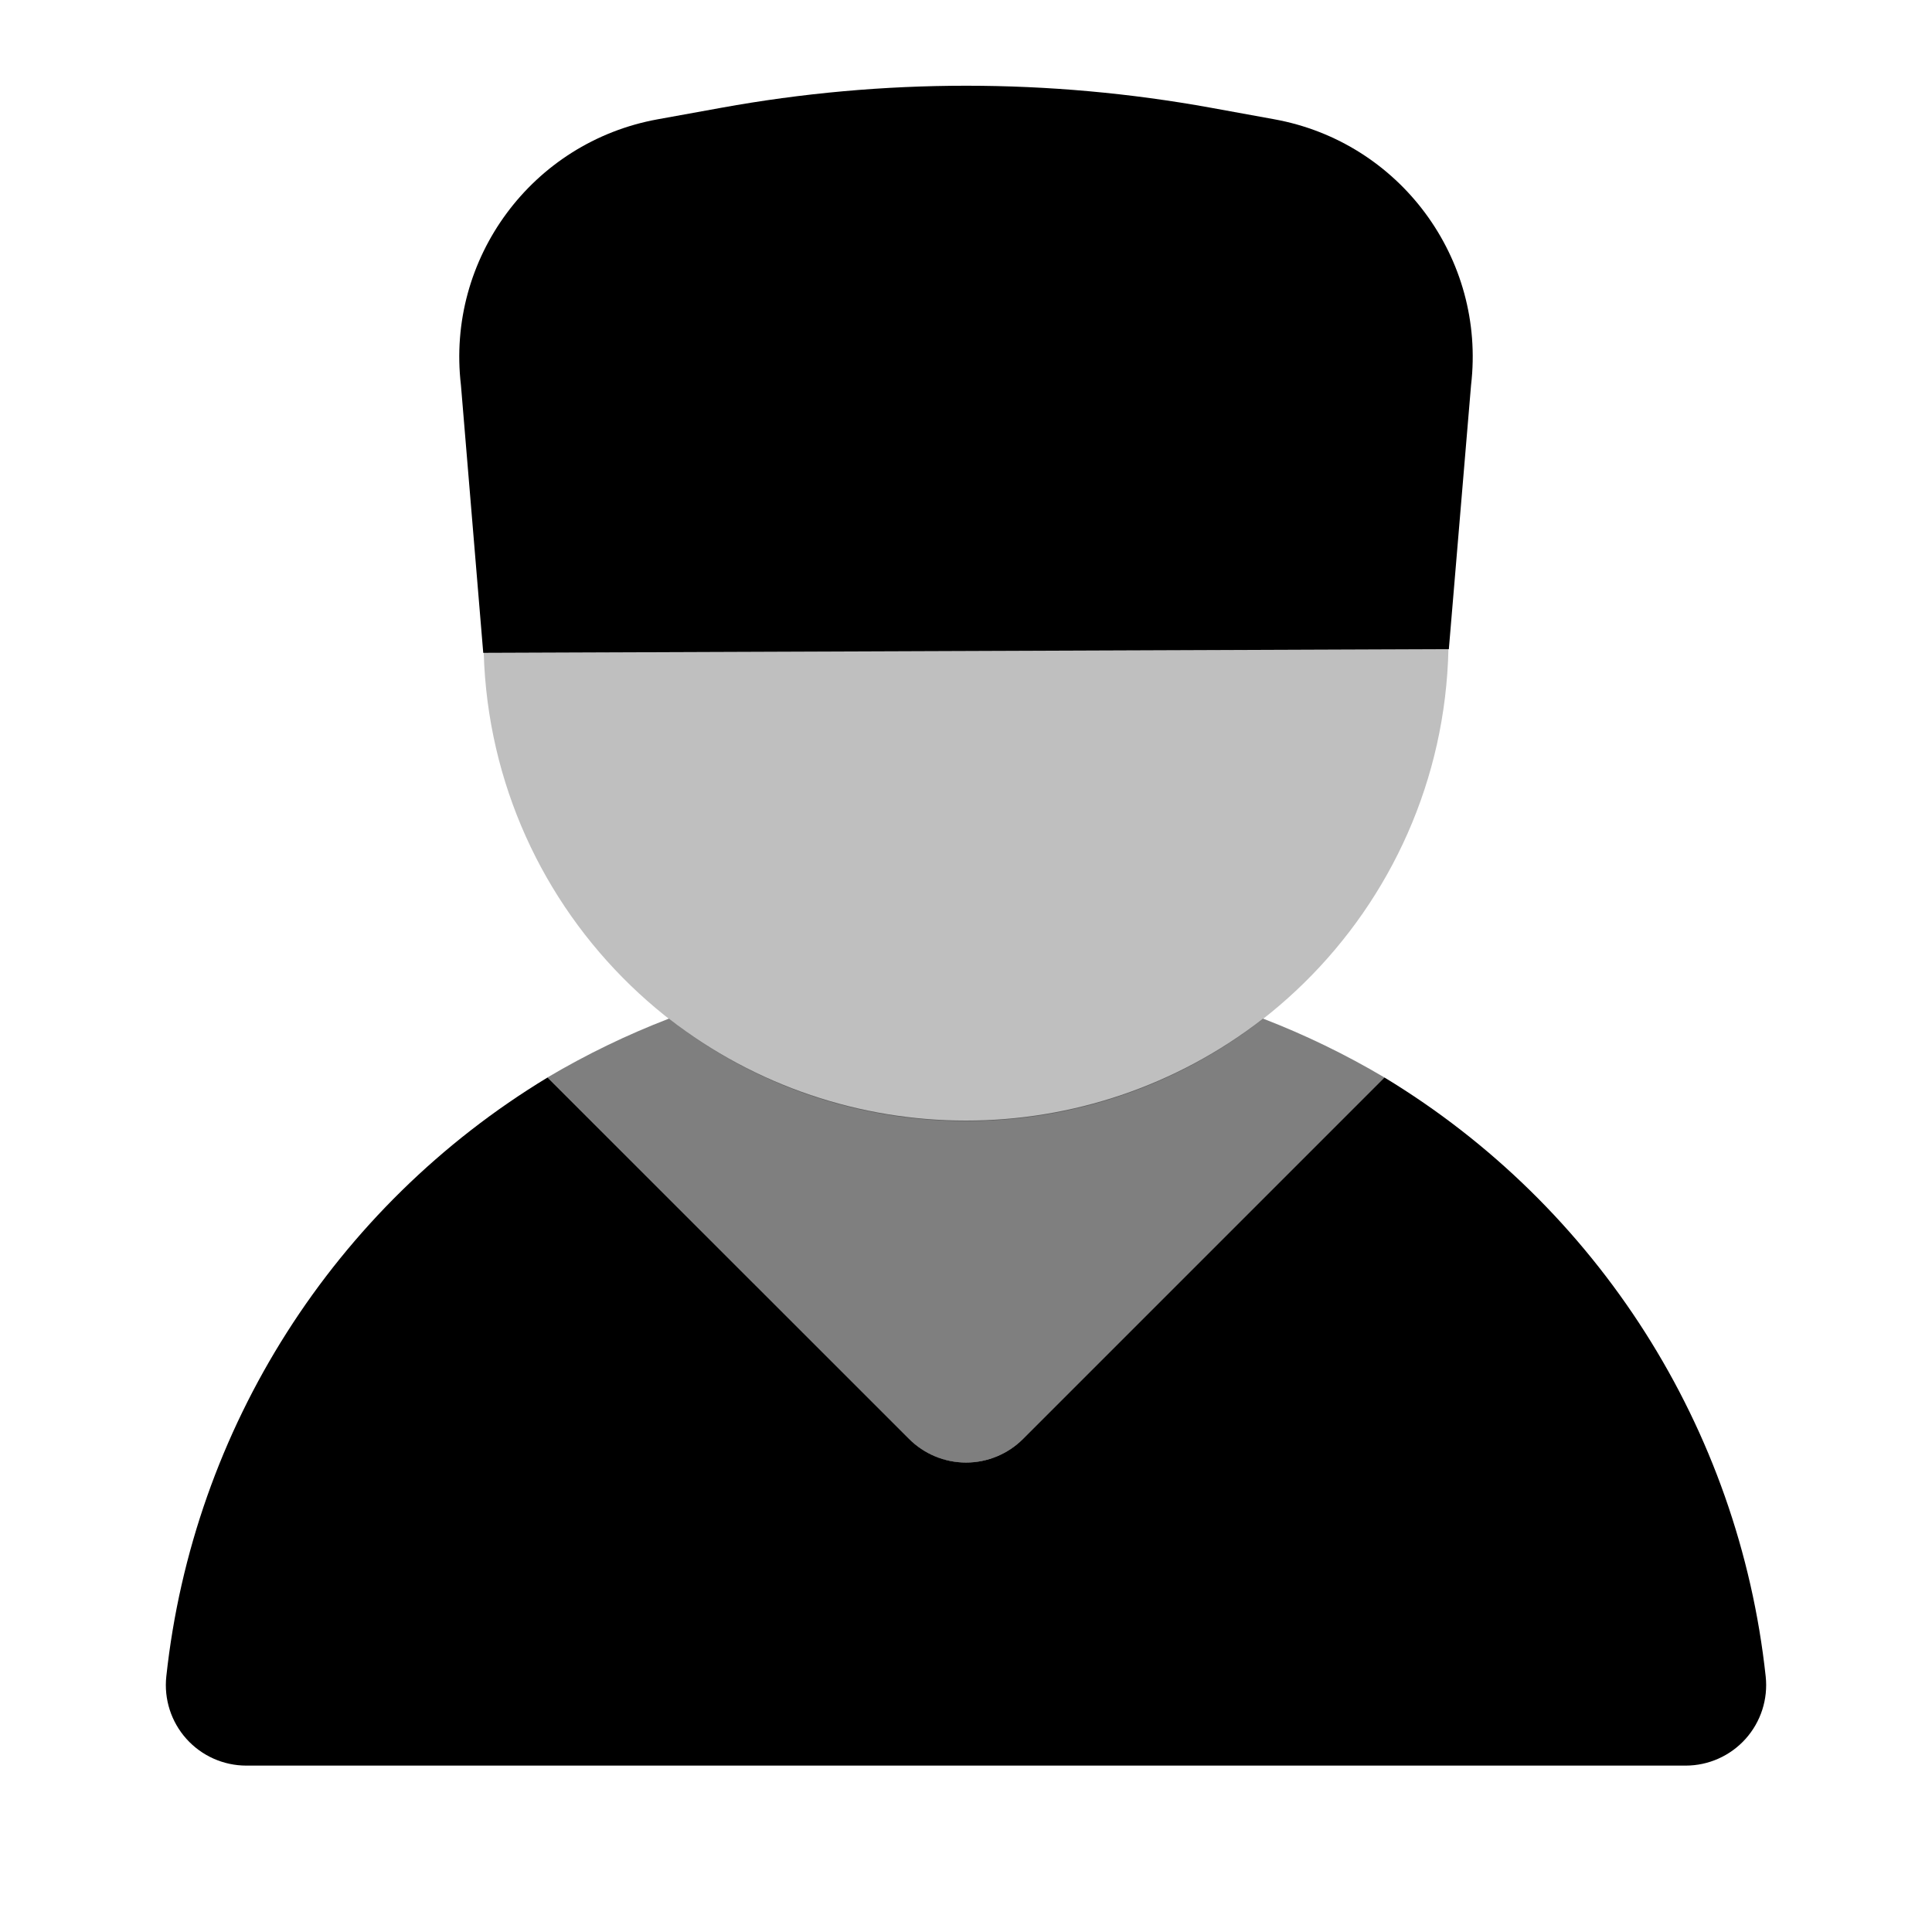
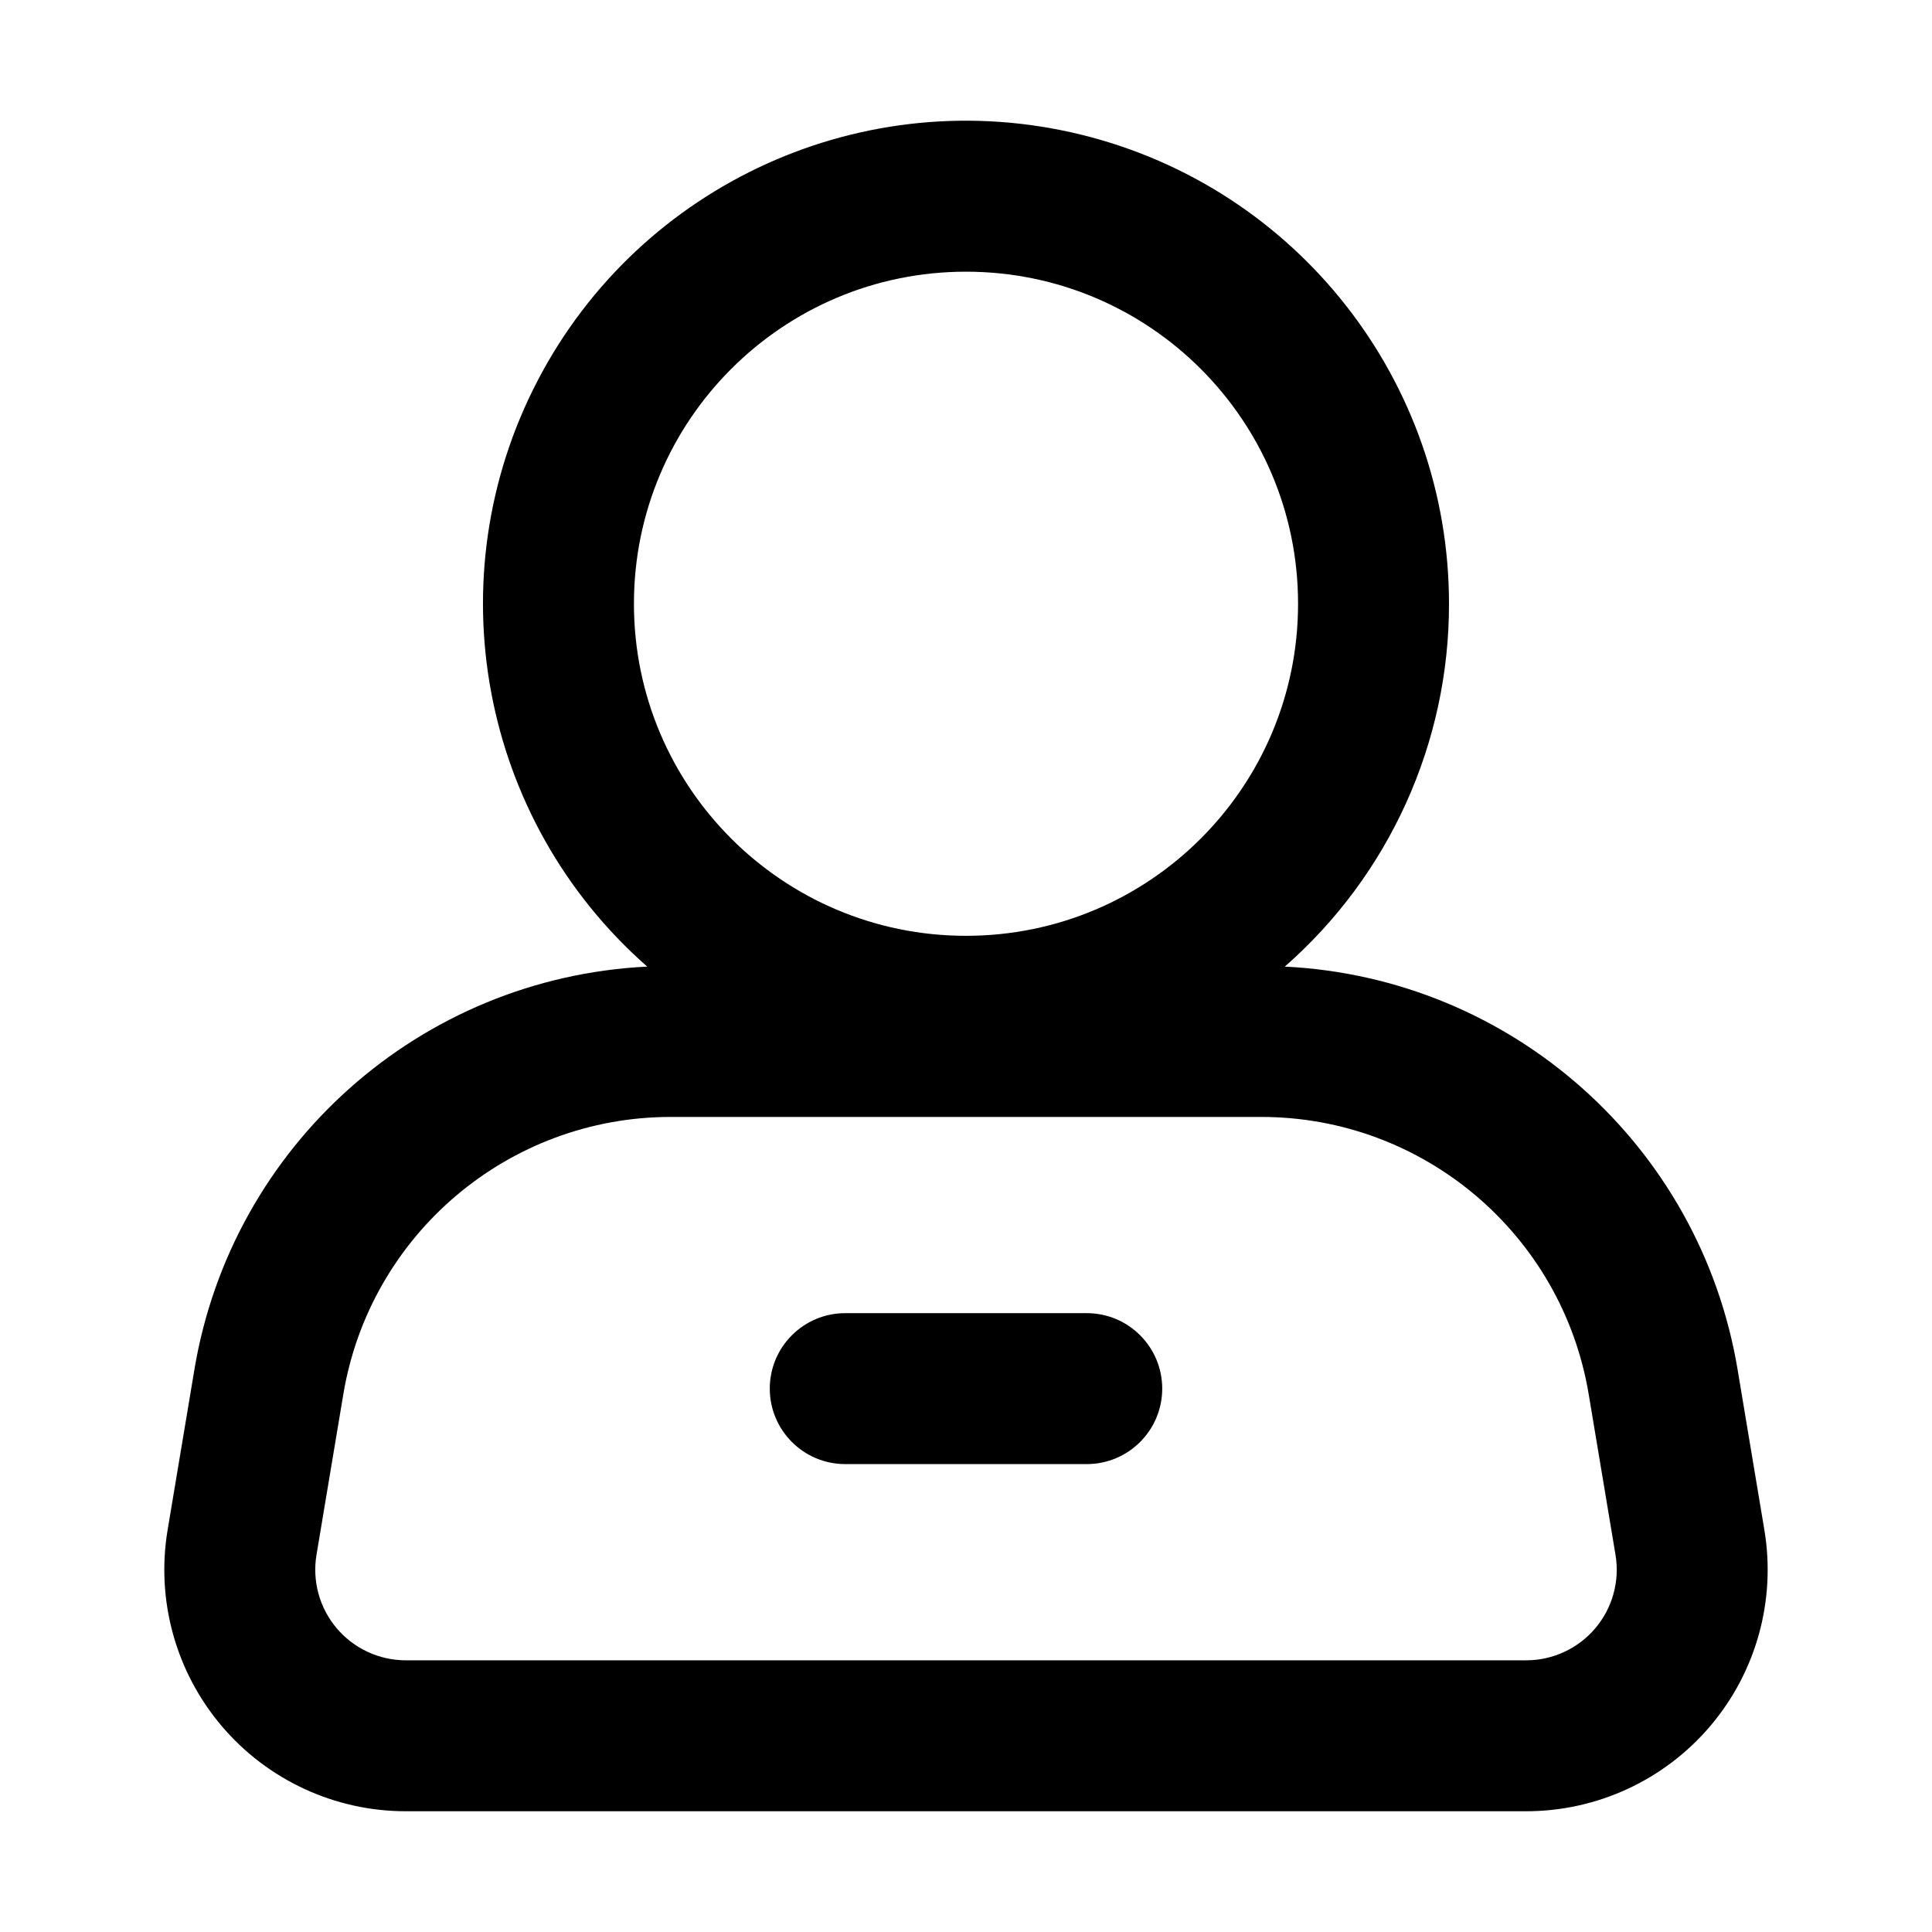
- <svg xmlns="http://www.w3.org/2000/svg" width="64" height="64" viewBox="0 0 24 24">
-   <path fill="currentColor" d="M17.998 8.064L6.003 8.11l-.277-3.325A3 3 0 0 1 8.17 1.482l.789-.143a17.031 17.031 0 0 1 6.086 0l.786.143a3 3 0 0 1 2.443 3.302Z" />
-   <path fill="currentColor" d="M6.009 8.109a5.994 5.994 0 0 0 11.984-.045Z" opacity="0.25" />
-   <path fill="currentColor" d="m17.198 13.385l-4.49 4.49a1 1 0 0 1-1.415 0l-4.491-4.49a9.945 9.945 0 0 0-4.736 7.44a1 1 0 0 0 .994 1.108h17.88a1 1 0 0 0 .994-1.108a9.945 9.945 0 0 0-4.736-7.44" />
-   <path fill="currentColor" d="M15.69 12.654a6.012 6.012 0 0 1-7.381 0a10.004 10.004 0 0 0-1.507.73l4.491 4.492a1 1 0 0 0 1.414 0l4.491-4.491a10.005 10.005 0 0 0-1.507-.731Z" opacity="0.5" />
+ <svg xmlns="http://www.w3.org/2000/svg" t="1764087030384" class="icon" viewBox="0 0 1024 1024" version="1.1" p-id="21414" id="mx_n_1764087030385" width="256" height="256">
+   <path d="M512 496a176 176 0 1 0 0-352 176 176 0 0 0 0 352zM768 320a255.36 255.36 0 0 1-87.04 192.32 256 256 0 0 1 240 213.568l14.208 85.12A128 128 0 0 1 808.896 960H215.104a128 128 0 0 1-126.272-149.056l14.208-85.056a256 256 0 0 1 240-213.568A256 256 0 1 1 768 320z m-99.52 272h-312.96a176 176 0 0 0-173.568 147.072l-14.208 85.056a48 48 0 0 0 47.36 55.872h593.792a48 48 0 0 0 47.36-55.872l-14.208-85.12a176 176 0 0 0-173.568-147.008zM576 776a40 40 0 1 0 0-80H448a40 40 0 1 0 0 80h128z" p-id="21415" />
</svg>
